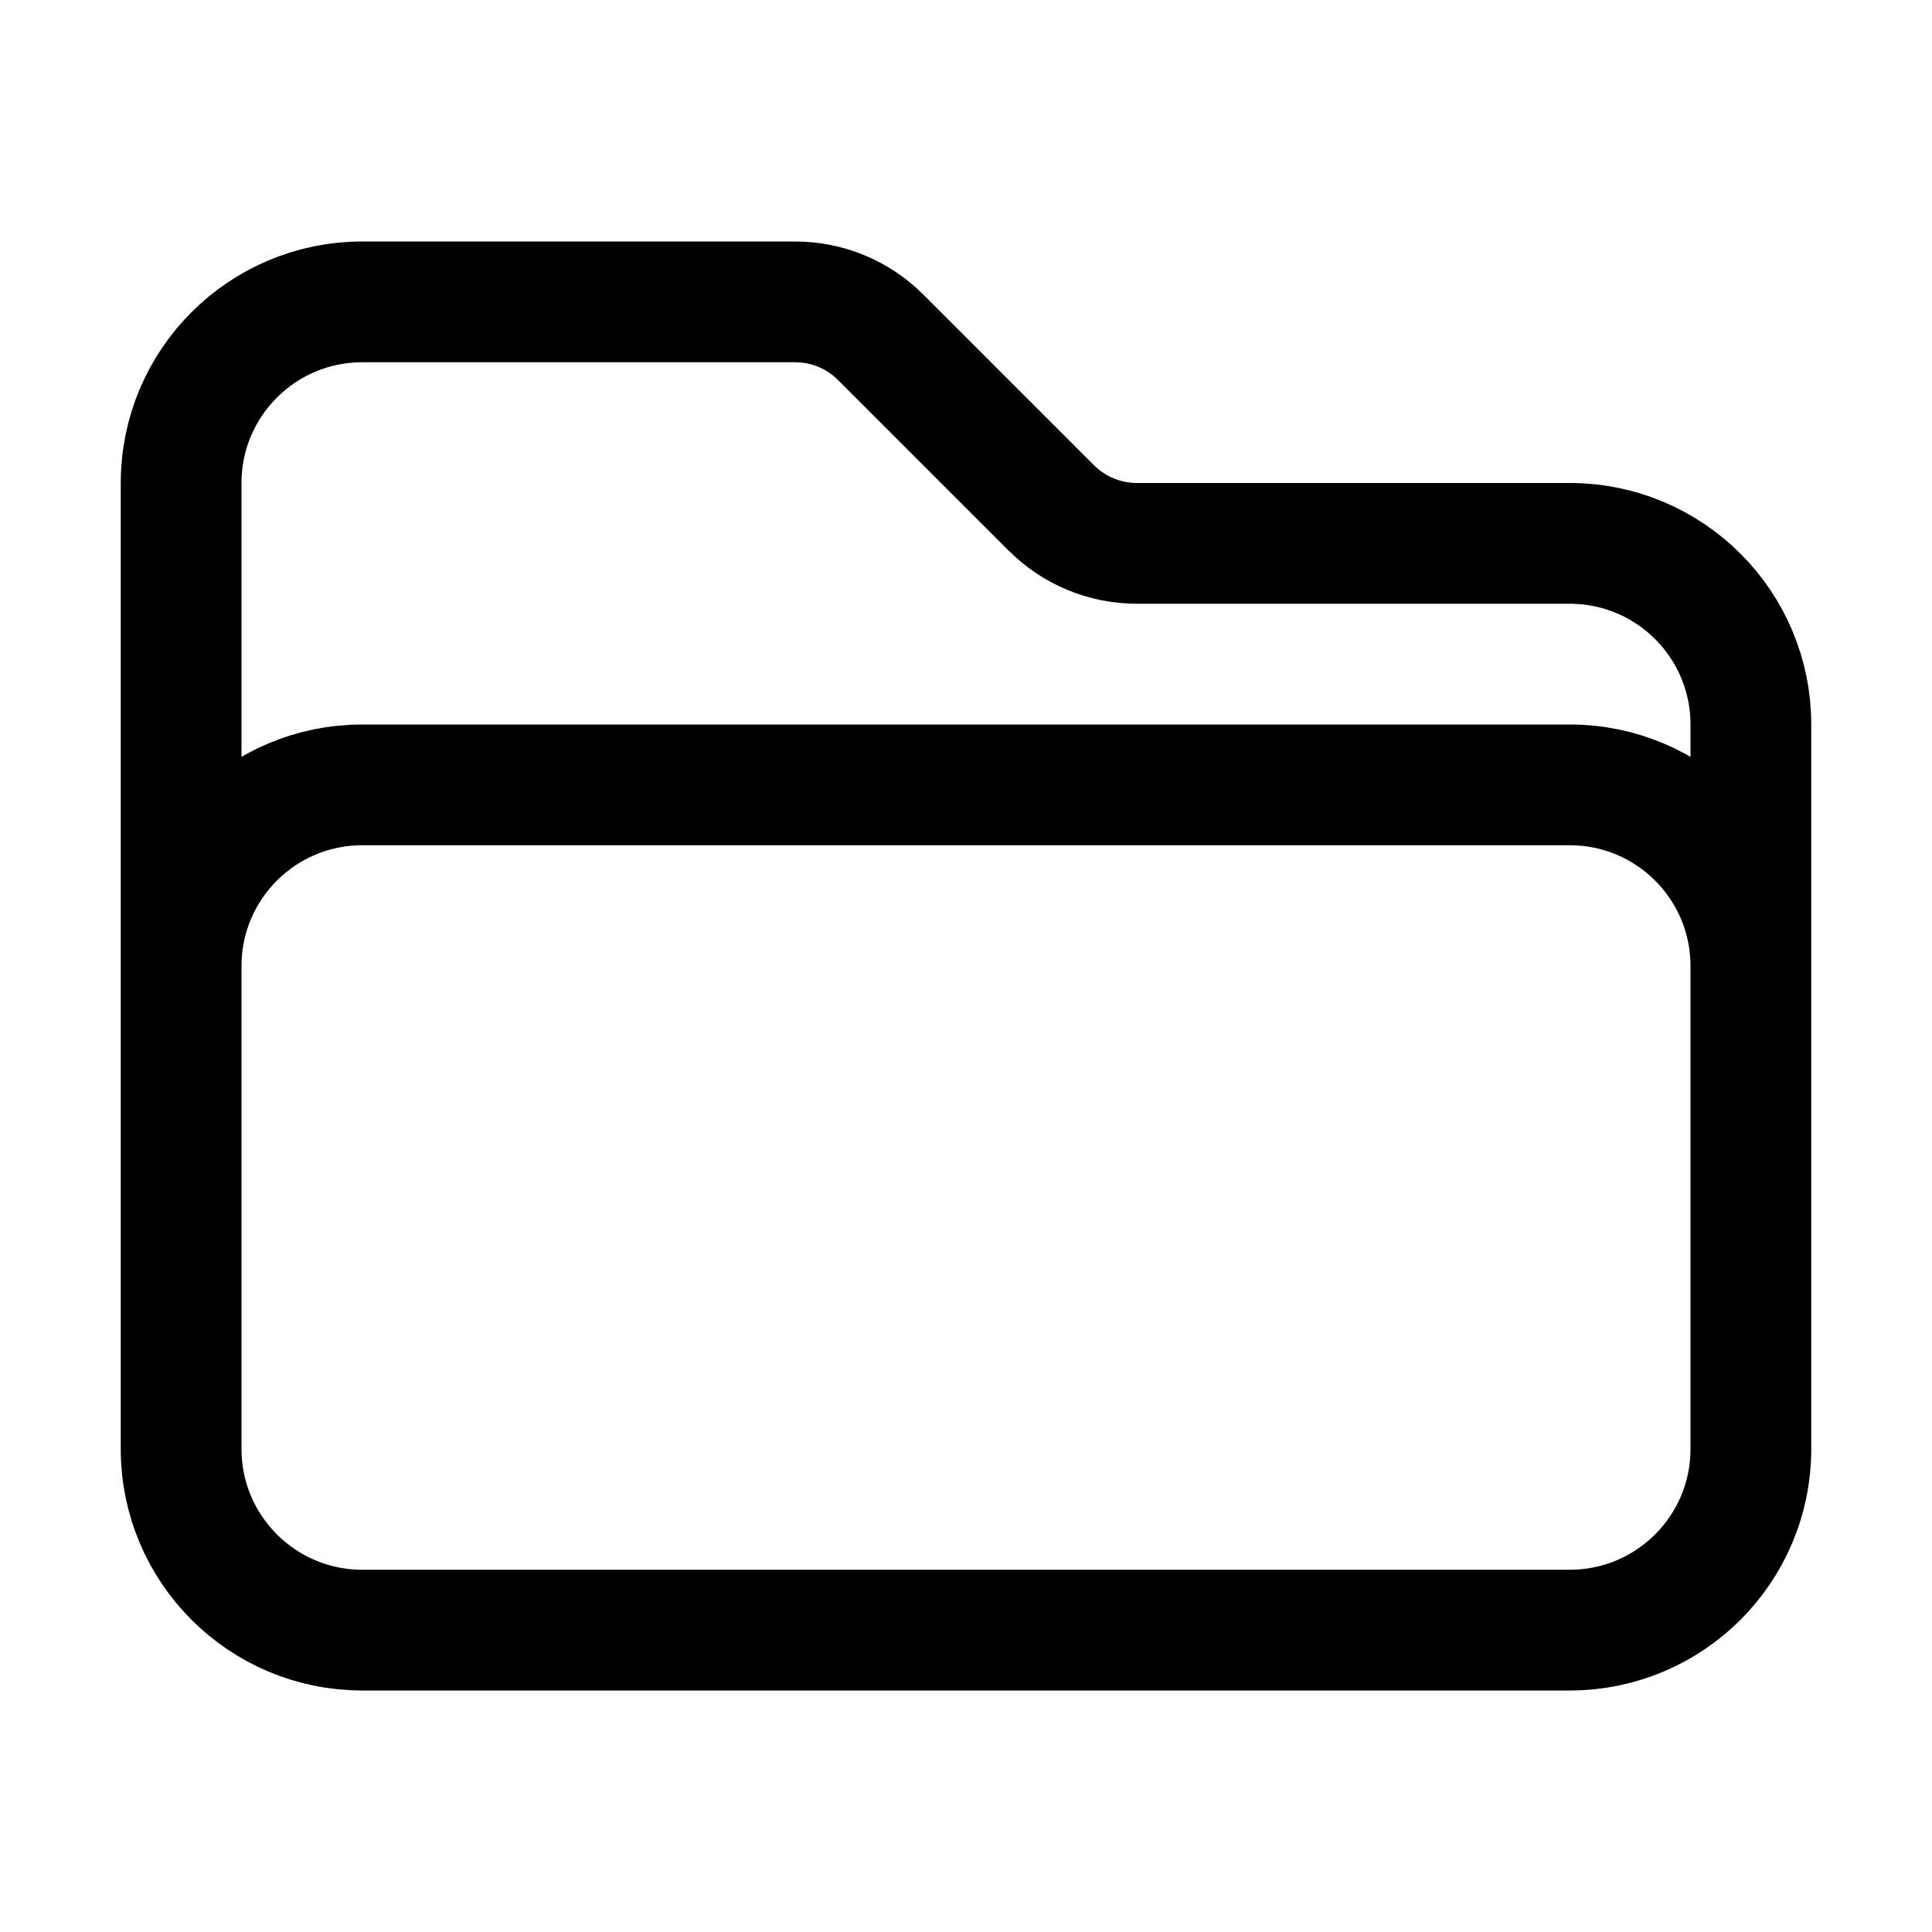
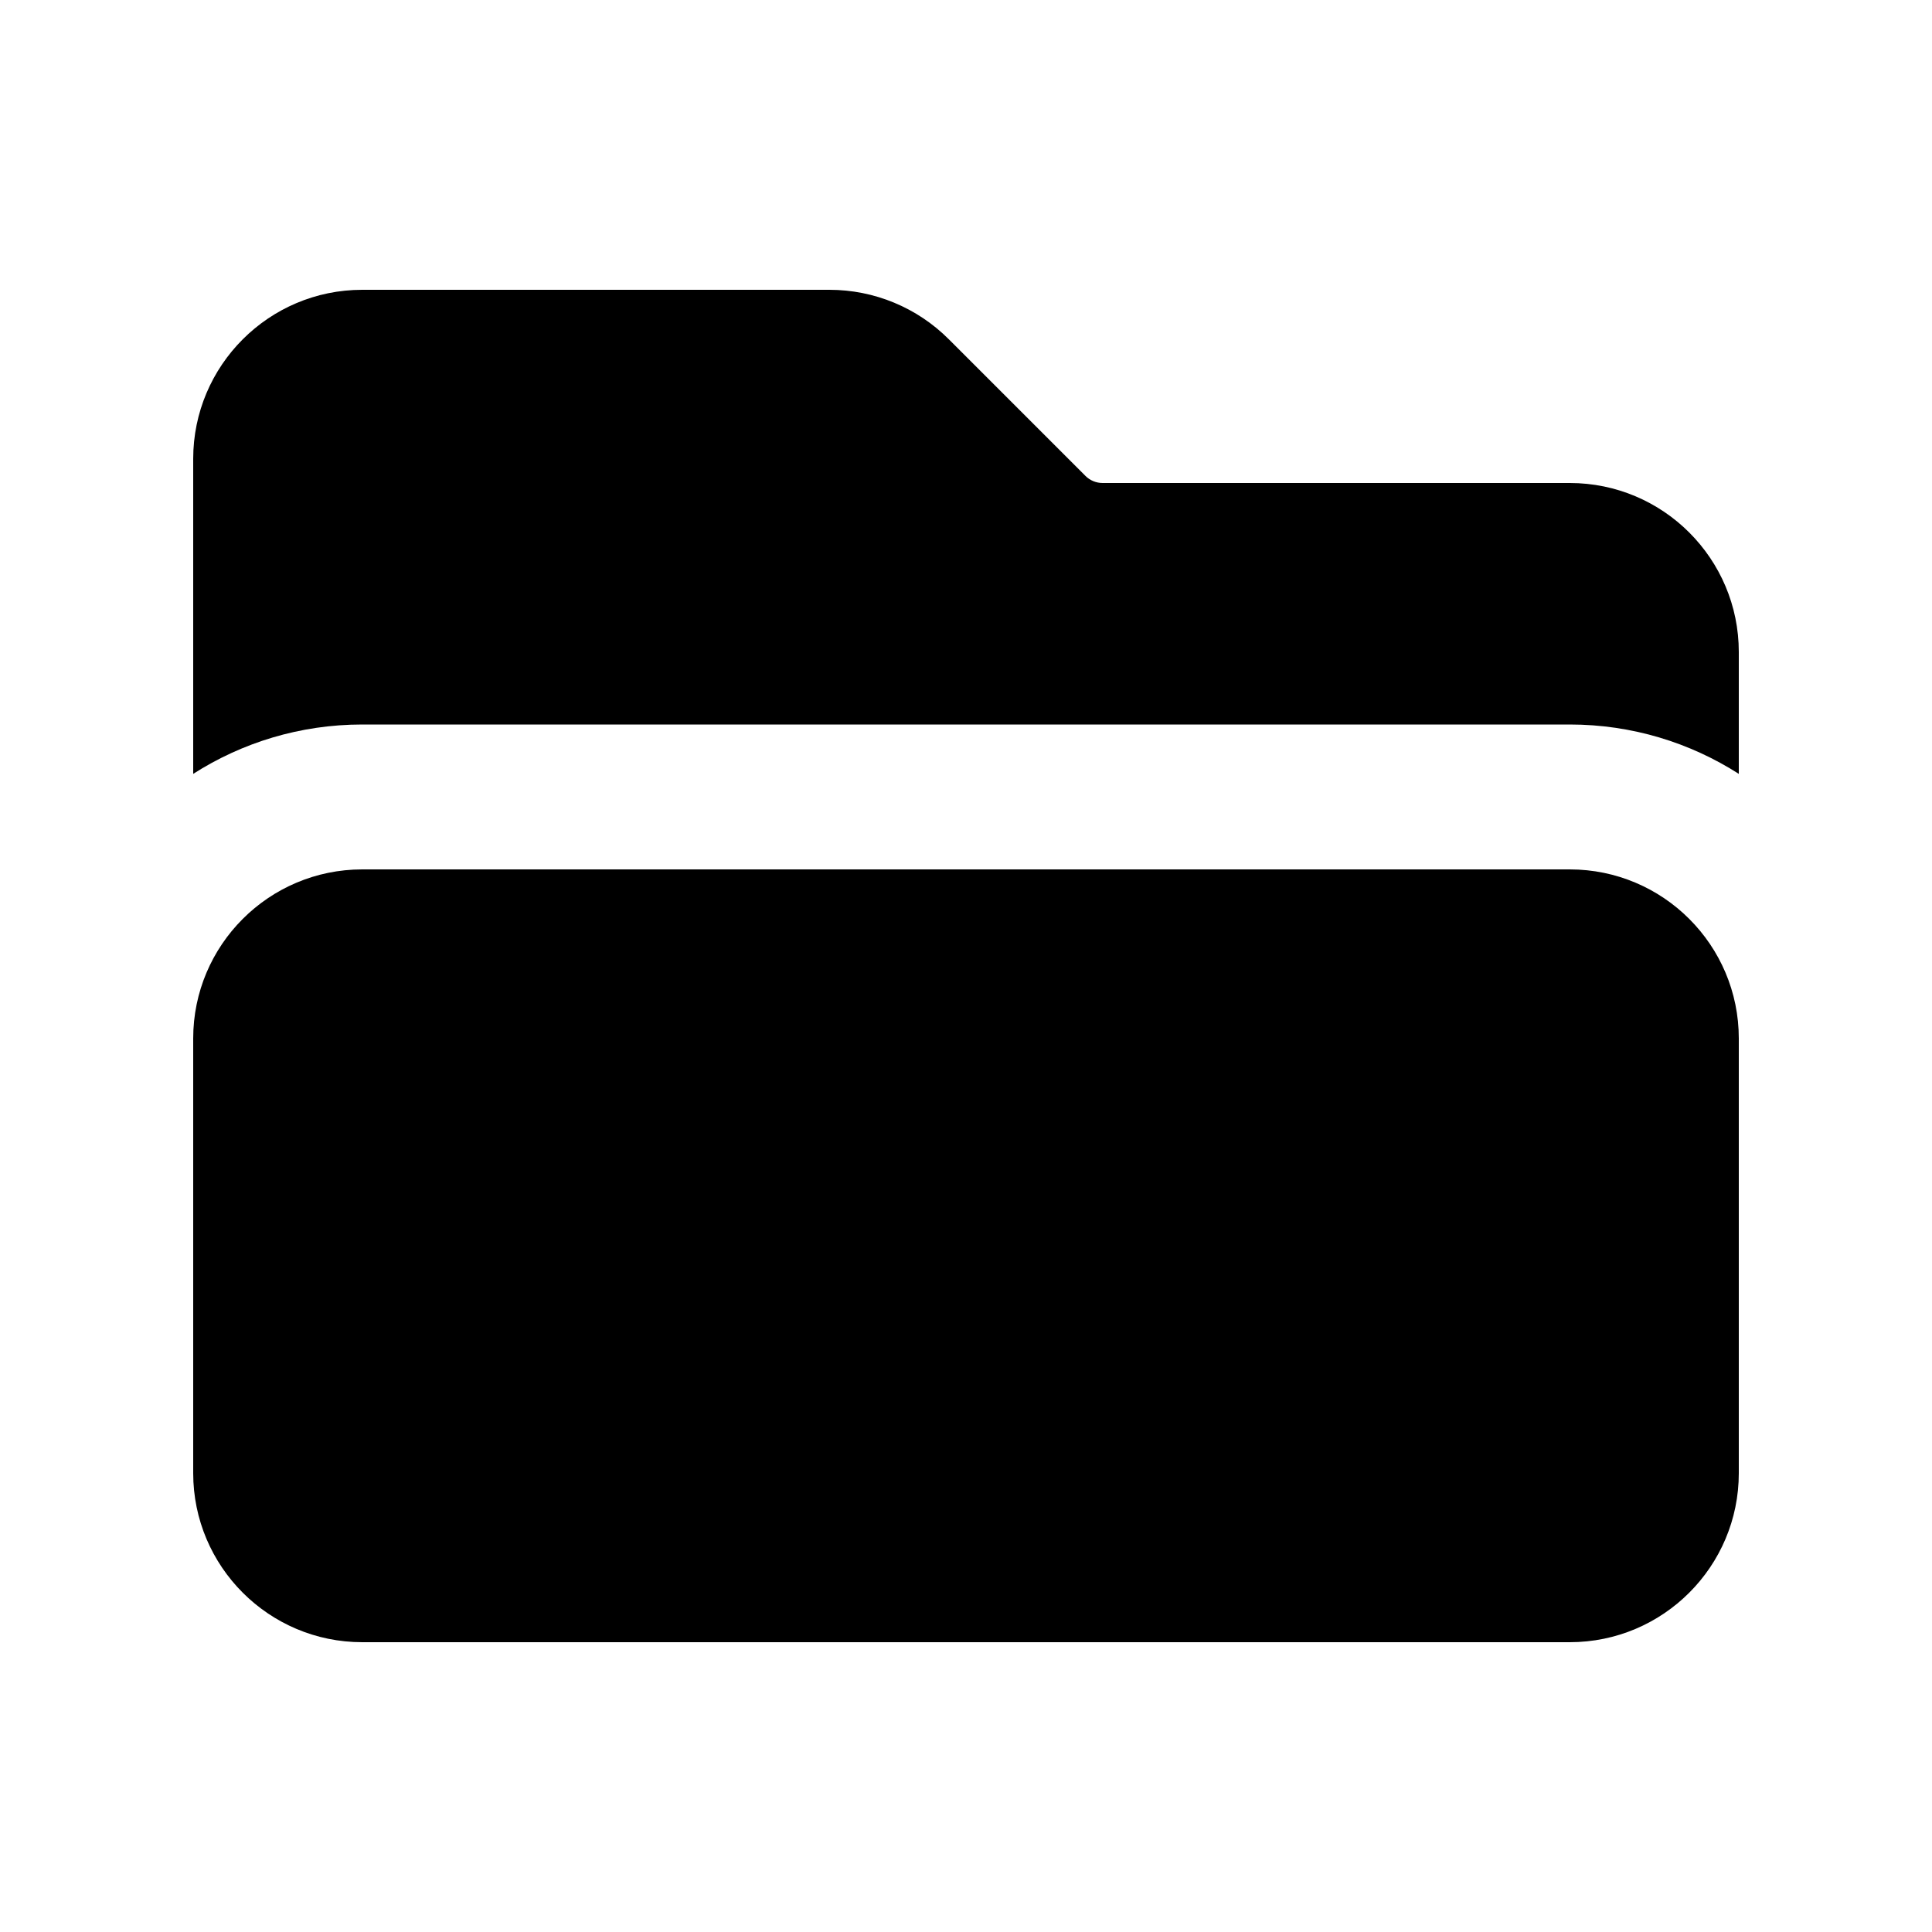
- <svg xmlns="http://www.w3.org/2000/svg" aria-hidden="true" fill="none" stroke-width="1.5" stroke="currentColor" viewBox="0 0 24 24">
-   <path d="M2.25 12.75V12A2.25 2.25 0 0 1 4.5 9.75h15A2.25 2.25 0 0 1 21.75 12v.75m-8.69-6.44-2.12-2.12a1.5 1.5 0 0 0-1.061-.44H4.5A2.25 2.25 0 0 0 2.25 6v12a2.25 2.25 0 0 0 2.25 2.25h15A2.25 2.25 0 0 0 21.75 18V9a2.25 2.25 0 0 0-2.25-2.25h-5.379a1.5 1.5 0 0 1-1.06-.44Z" stroke-linecap="round" stroke-linejoin="round" />
+ <svg xmlns="http://www.w3.org/2000/svg" width="20" height="20" viewBox="0 0 20 20" fill="currentColor">
+   <path d="M3.75 3C2.784 3 2 3.784 2 4.75V8.011C2.505 7.688 3.106 7.5 3.75 7.5H16.25C16.894 7.5 17.495 7.688 18 8.011V6.75C18 5.784 17.216 5 16.25 5H11.414C11.348 5 11.284 4.974 11.237 4.927L9.823 3.513C9.495 3.184 9.05 3 8.586 3H3.75Z" />
+   <path d="M3.75 9C2.784 9 2 9.784 2 10.75V15.25C2 16.216 2.784 17 3.75 17H16.25C17.216 17 18 16.216 18 15.25V10.75C18 9.784 17.216 9 16.25 9H3.75Z" />
</svg>
